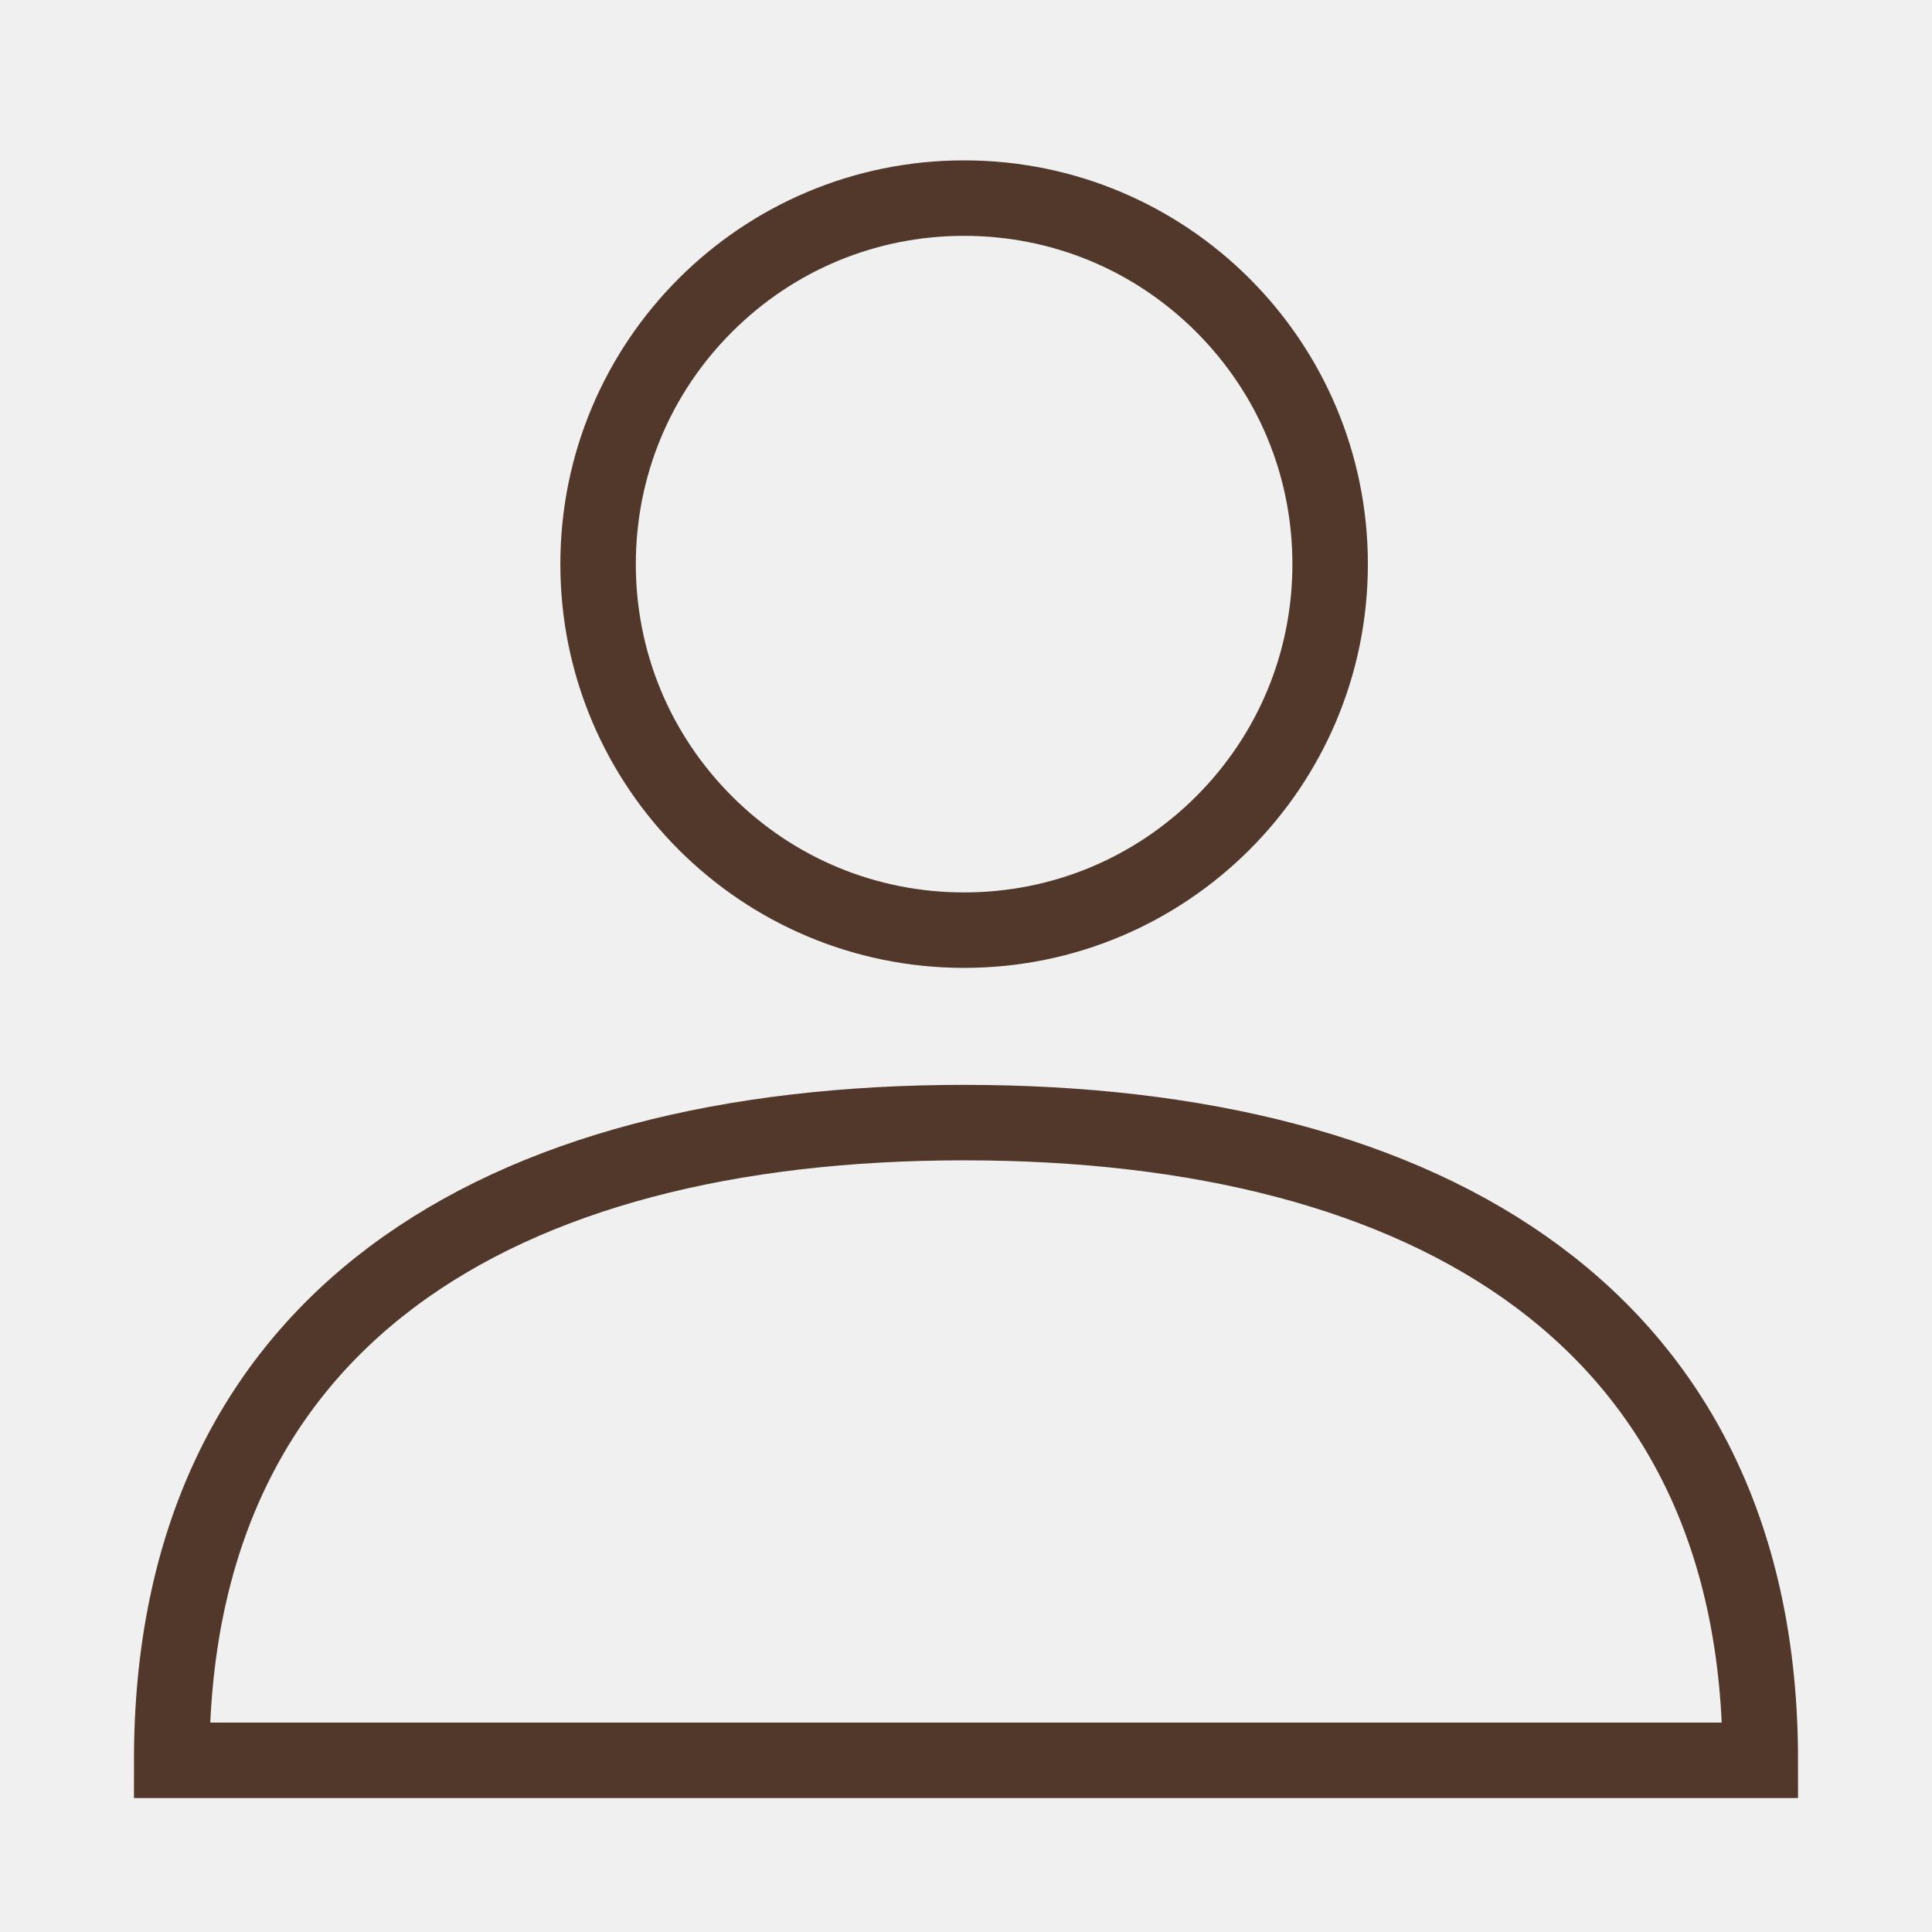
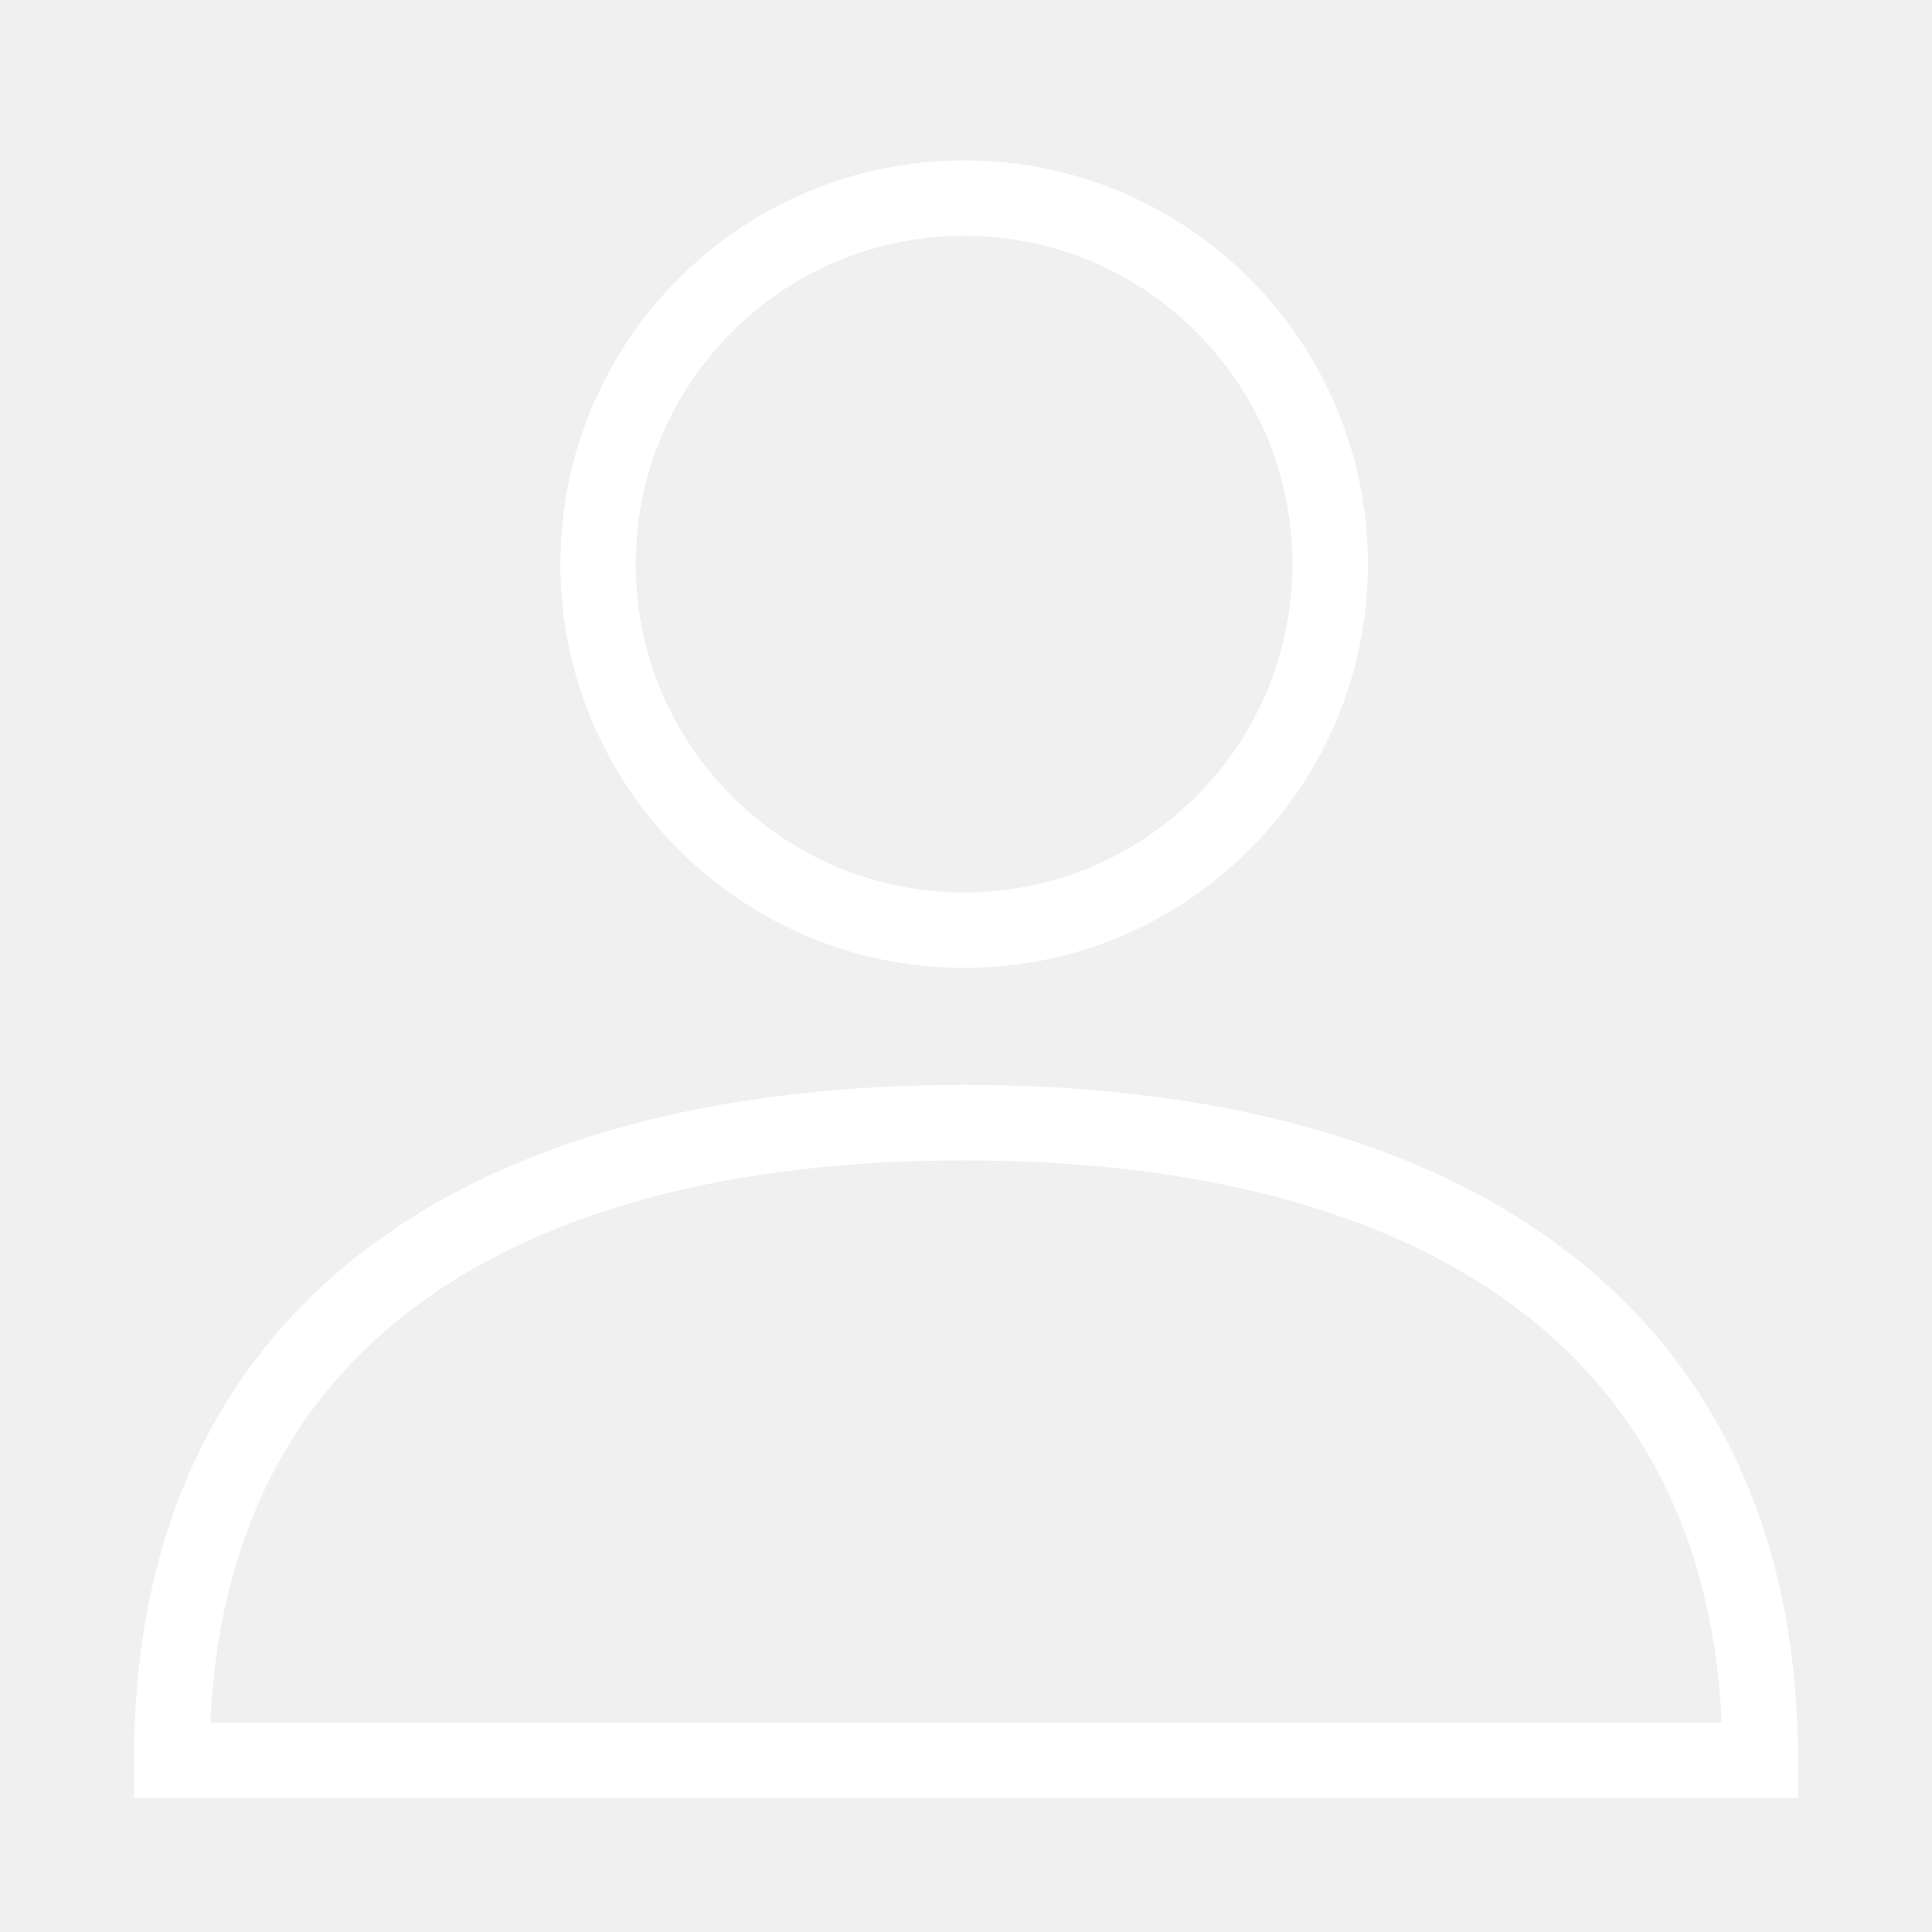
<svg xmlns="http://www.w3.org/2000/svg" version="1.1" id="Слой_1" x="0px" y="0px" viewBox="0 0 1024 1024" style="enable-background:new 0 0 1024 1024;" xml:space="preserve">
  <style type="text/css">
- 	.st0{fill:#51382A;}
- 	.st1{fill:none;stroke:#51382A;stroke-width:40;stroke-miterlimit:10;}
+ 	.st0{fill:#FFF;}
+ 	.st1{fill:none;stroke:#FFF;stroke-width:40;stroke-miterlimit:10;}
</style>
  <g>
    <path class="st0" d="M511,125c46.48,0,90.17,18.1,123.04,50.96C666.9,208.83,685,252.52,685,299s-18.1,90.17-50.96,123.04   C601.17,454.9,557.48,473,511,473s-90.17-18.1-123.04-50.96C355.1,389.17,337,345.48,337,299s18.1-90.17,50.96-123.04   C420.83,143.1,464.52,125,511,125 M511,85c-118.19,0-214,95.81-214,214s95.81,214,214,214s214-95.81,214-214S629.19,85,511,85   L511,85z" />
  </g>
  <path class="st1" d="M933,933c0-232.78-173.75-338-422-338S91,700.22,91,933l0,0H933z" />
</svg>
